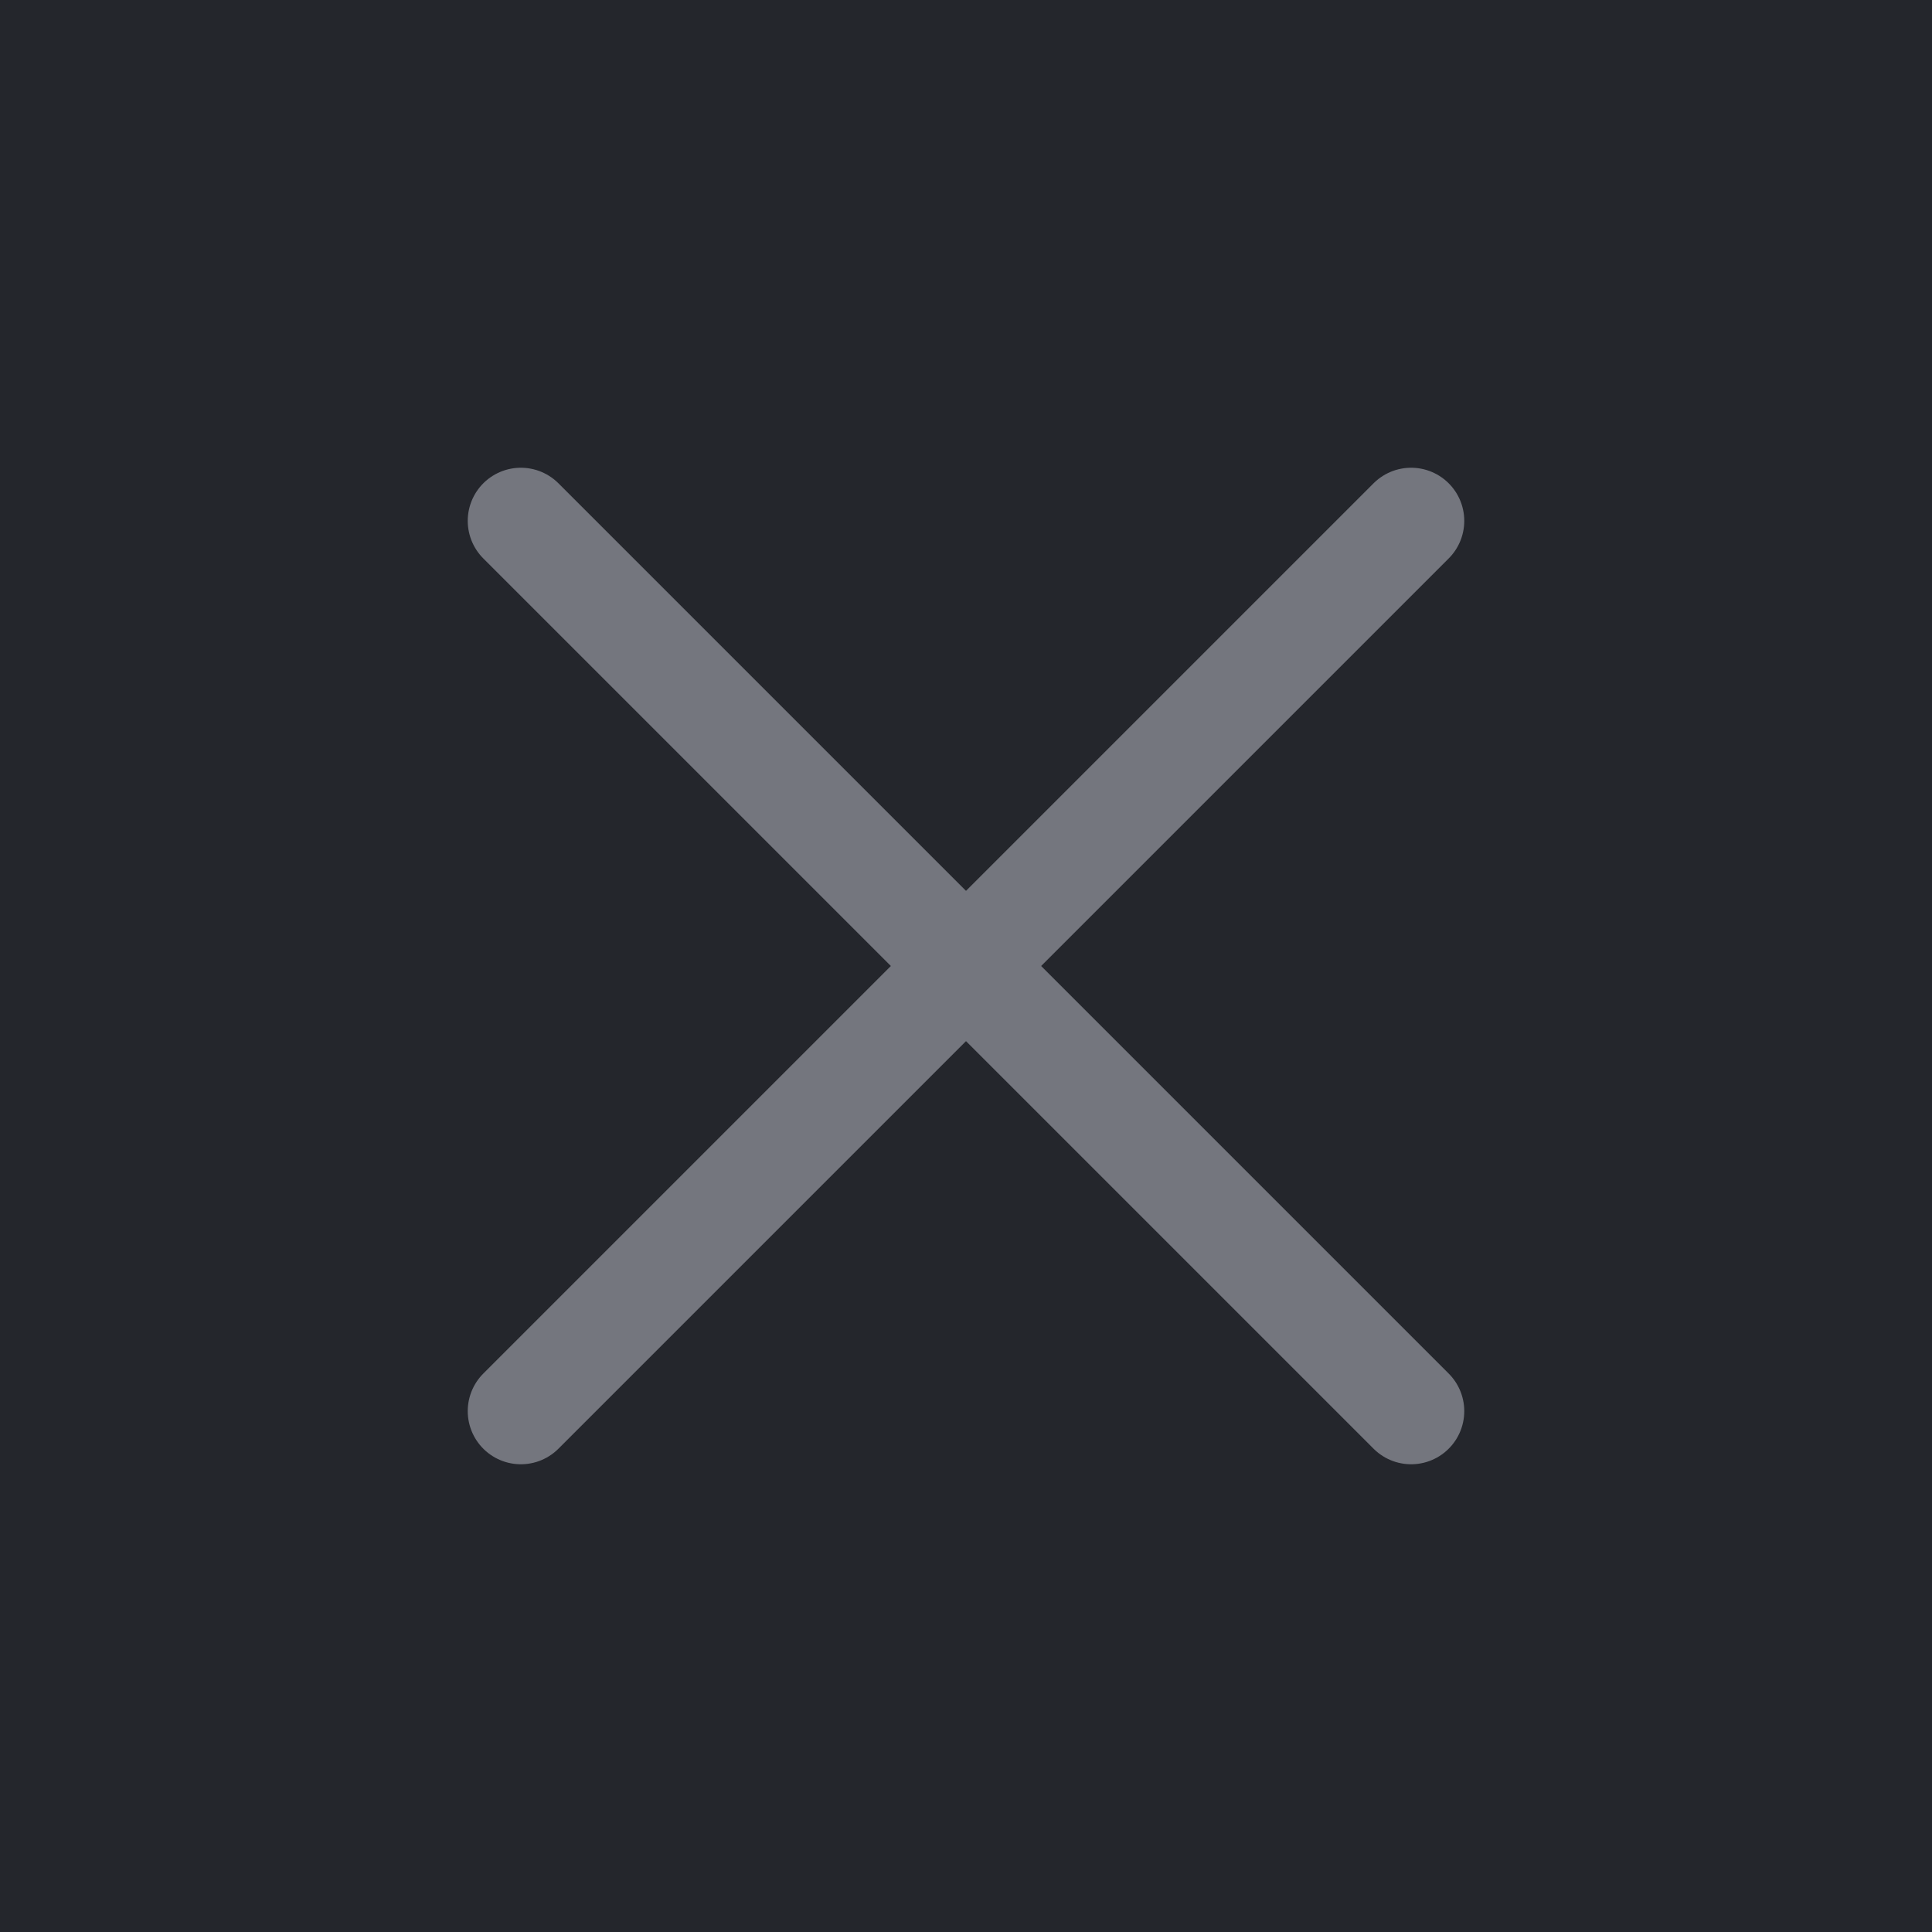
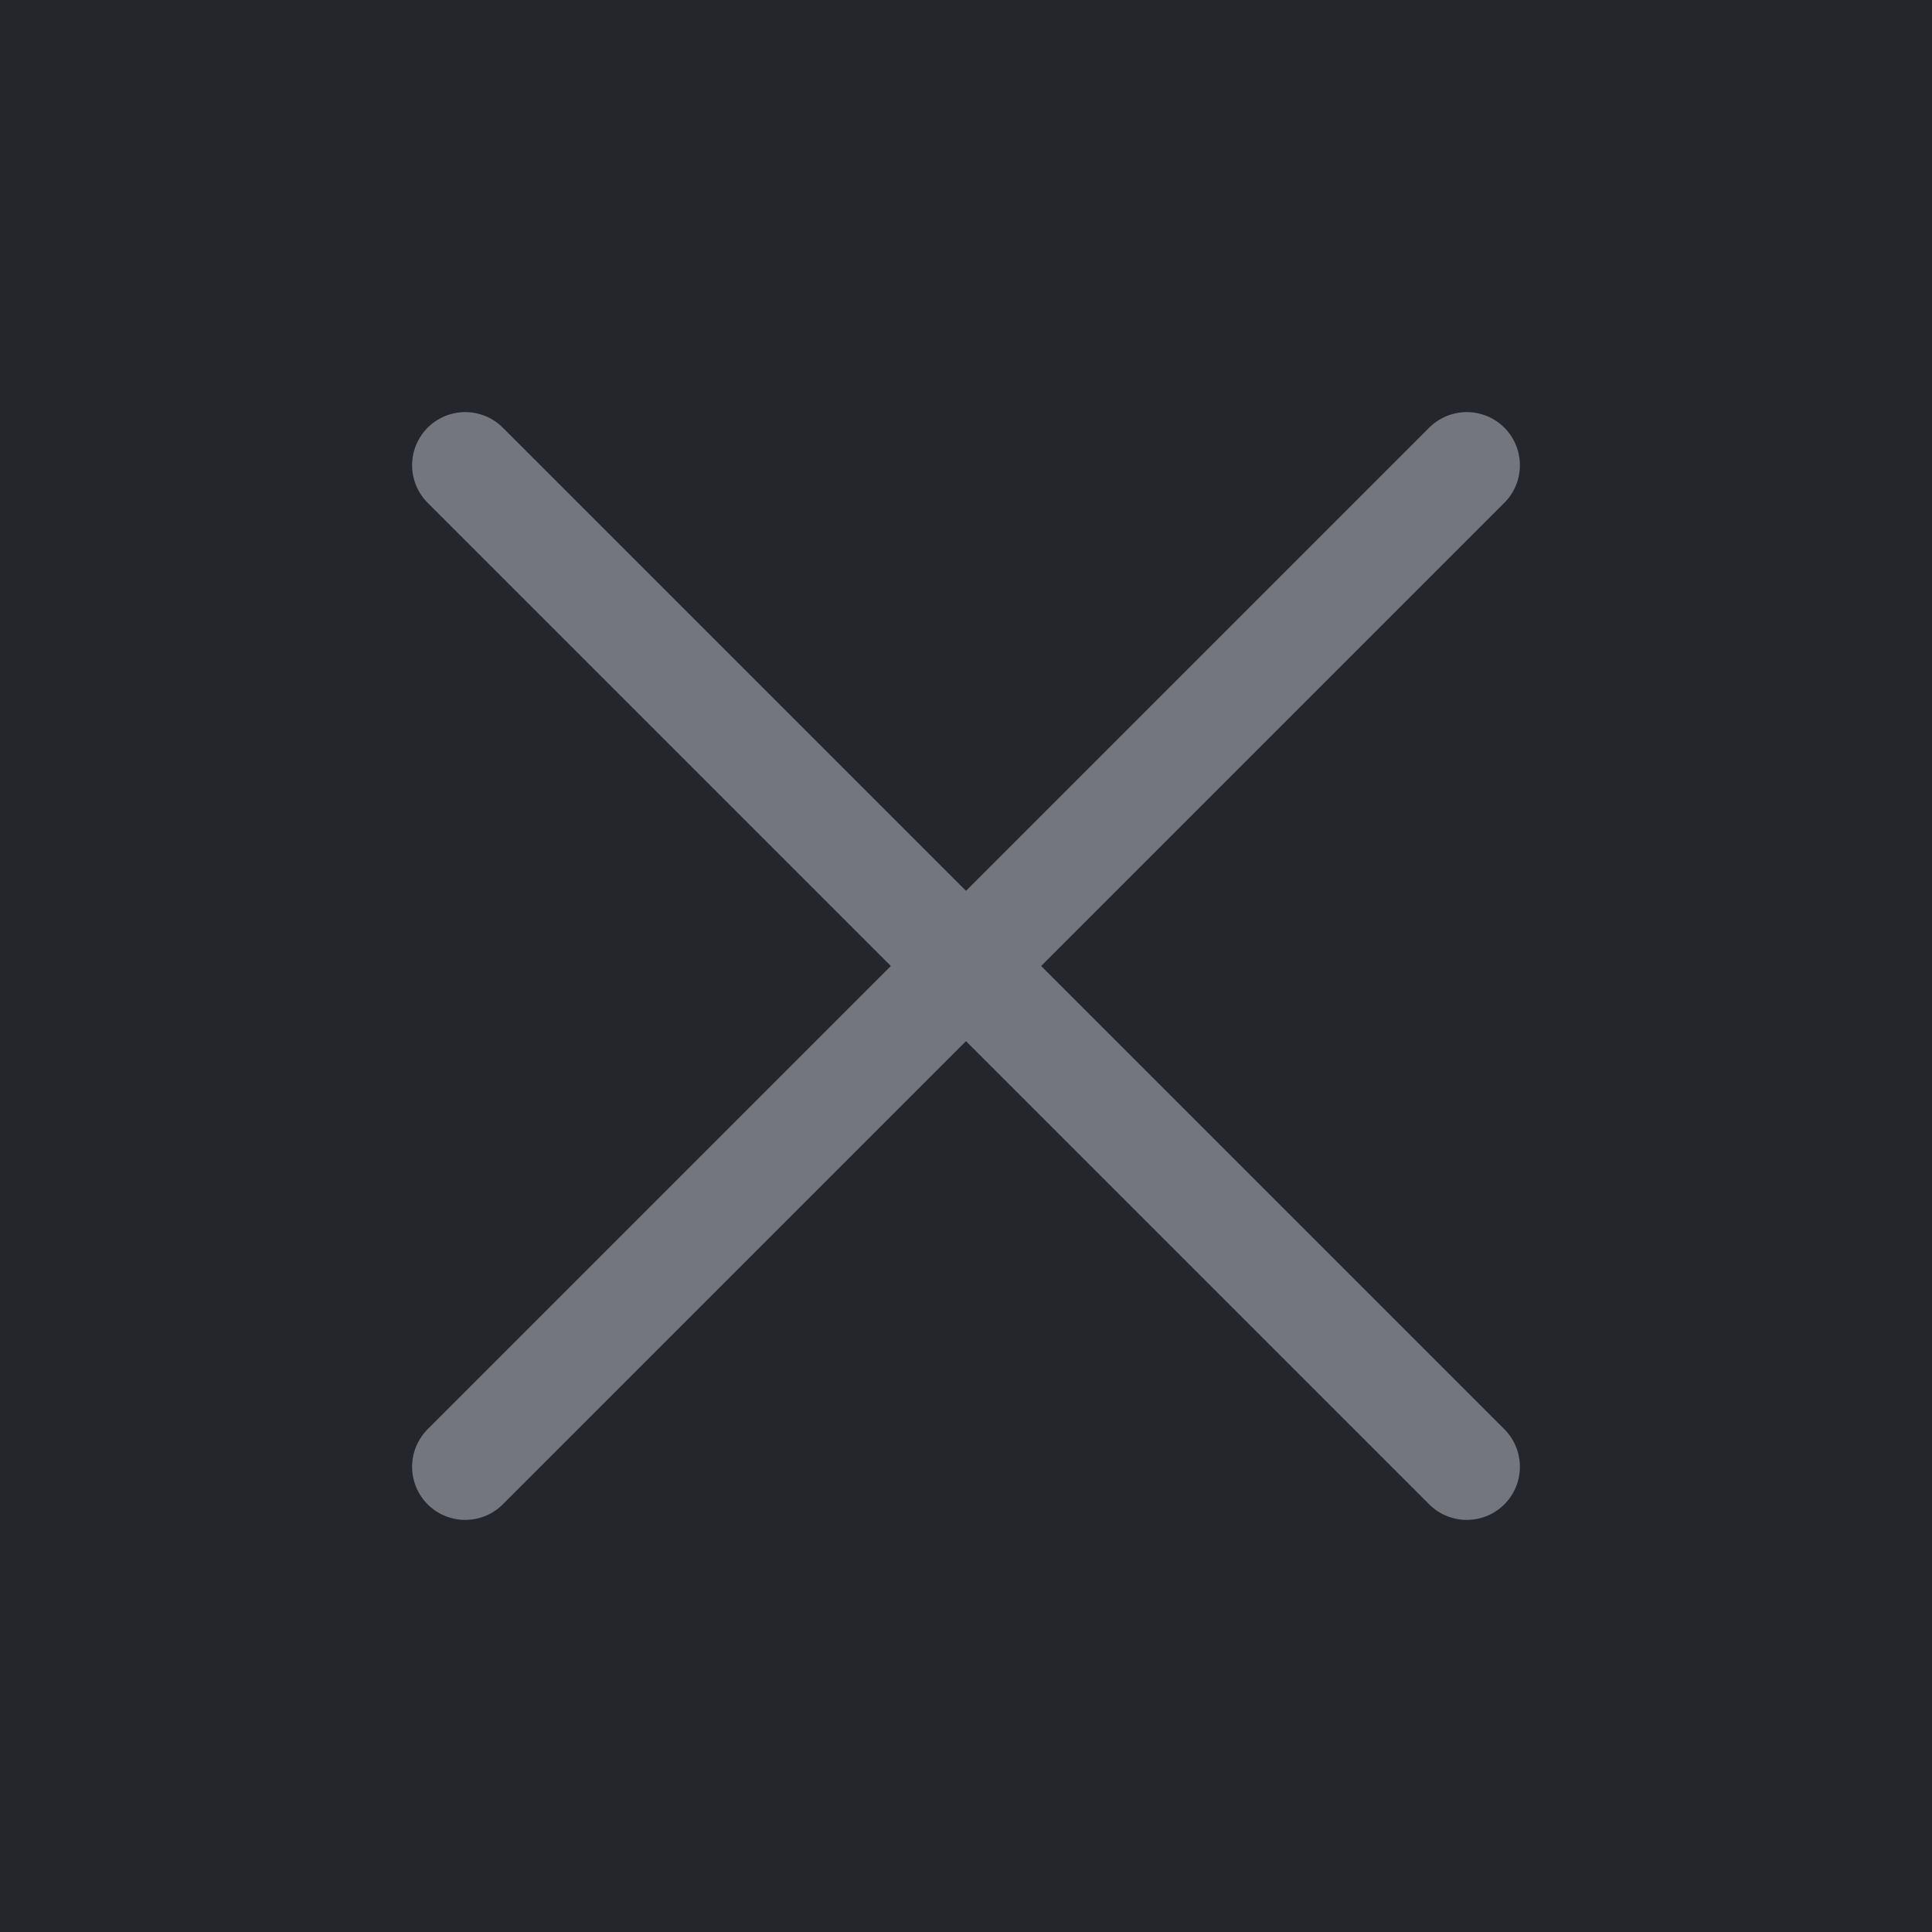
<svg xmlns="http://www.w3.org/2000/svg" width="1024" height="1024" viewBox="0 0 1024 1024">
  <defs />
  <rect x="0" y="0" width="1024" height="1024" transform="matrix(1 0 0 1 0 0)" fill="#24262c" />
-   <path d="M276.07 276.07L747.93 747.93" transform="matrix(1 0 0 1 0 0)" fill="none" stroke="#74767e" stroke-width="56.32" stroke-linecap="round" stroke-linejoin="round" />
-   <path d="M747.93 276.07L276.07 747.93" transform="matrix(1 0 0 1 0 0)" fill="none" stroke="#74767e" stroke-width="56.32" stroke-linecap="round" stroke-linejoin="round" />
+   <path d="M246.579 246.579L777.421 777.421" transform="matrix(1 0 0 1 0 0)" fill="none" stroke="#74767e" stroke-width="56.32" stroke-linecap="round" stroke-linejoin="round" />
+   <path d="M777.421 246.579L246.579 777.421" transform="matrix(1 0 0 1 0 0)" fill="none" stroke="#74767e" stroke-width="56.32" stroke-linecap="round" stroke-linejoin="round" />
</svg>
